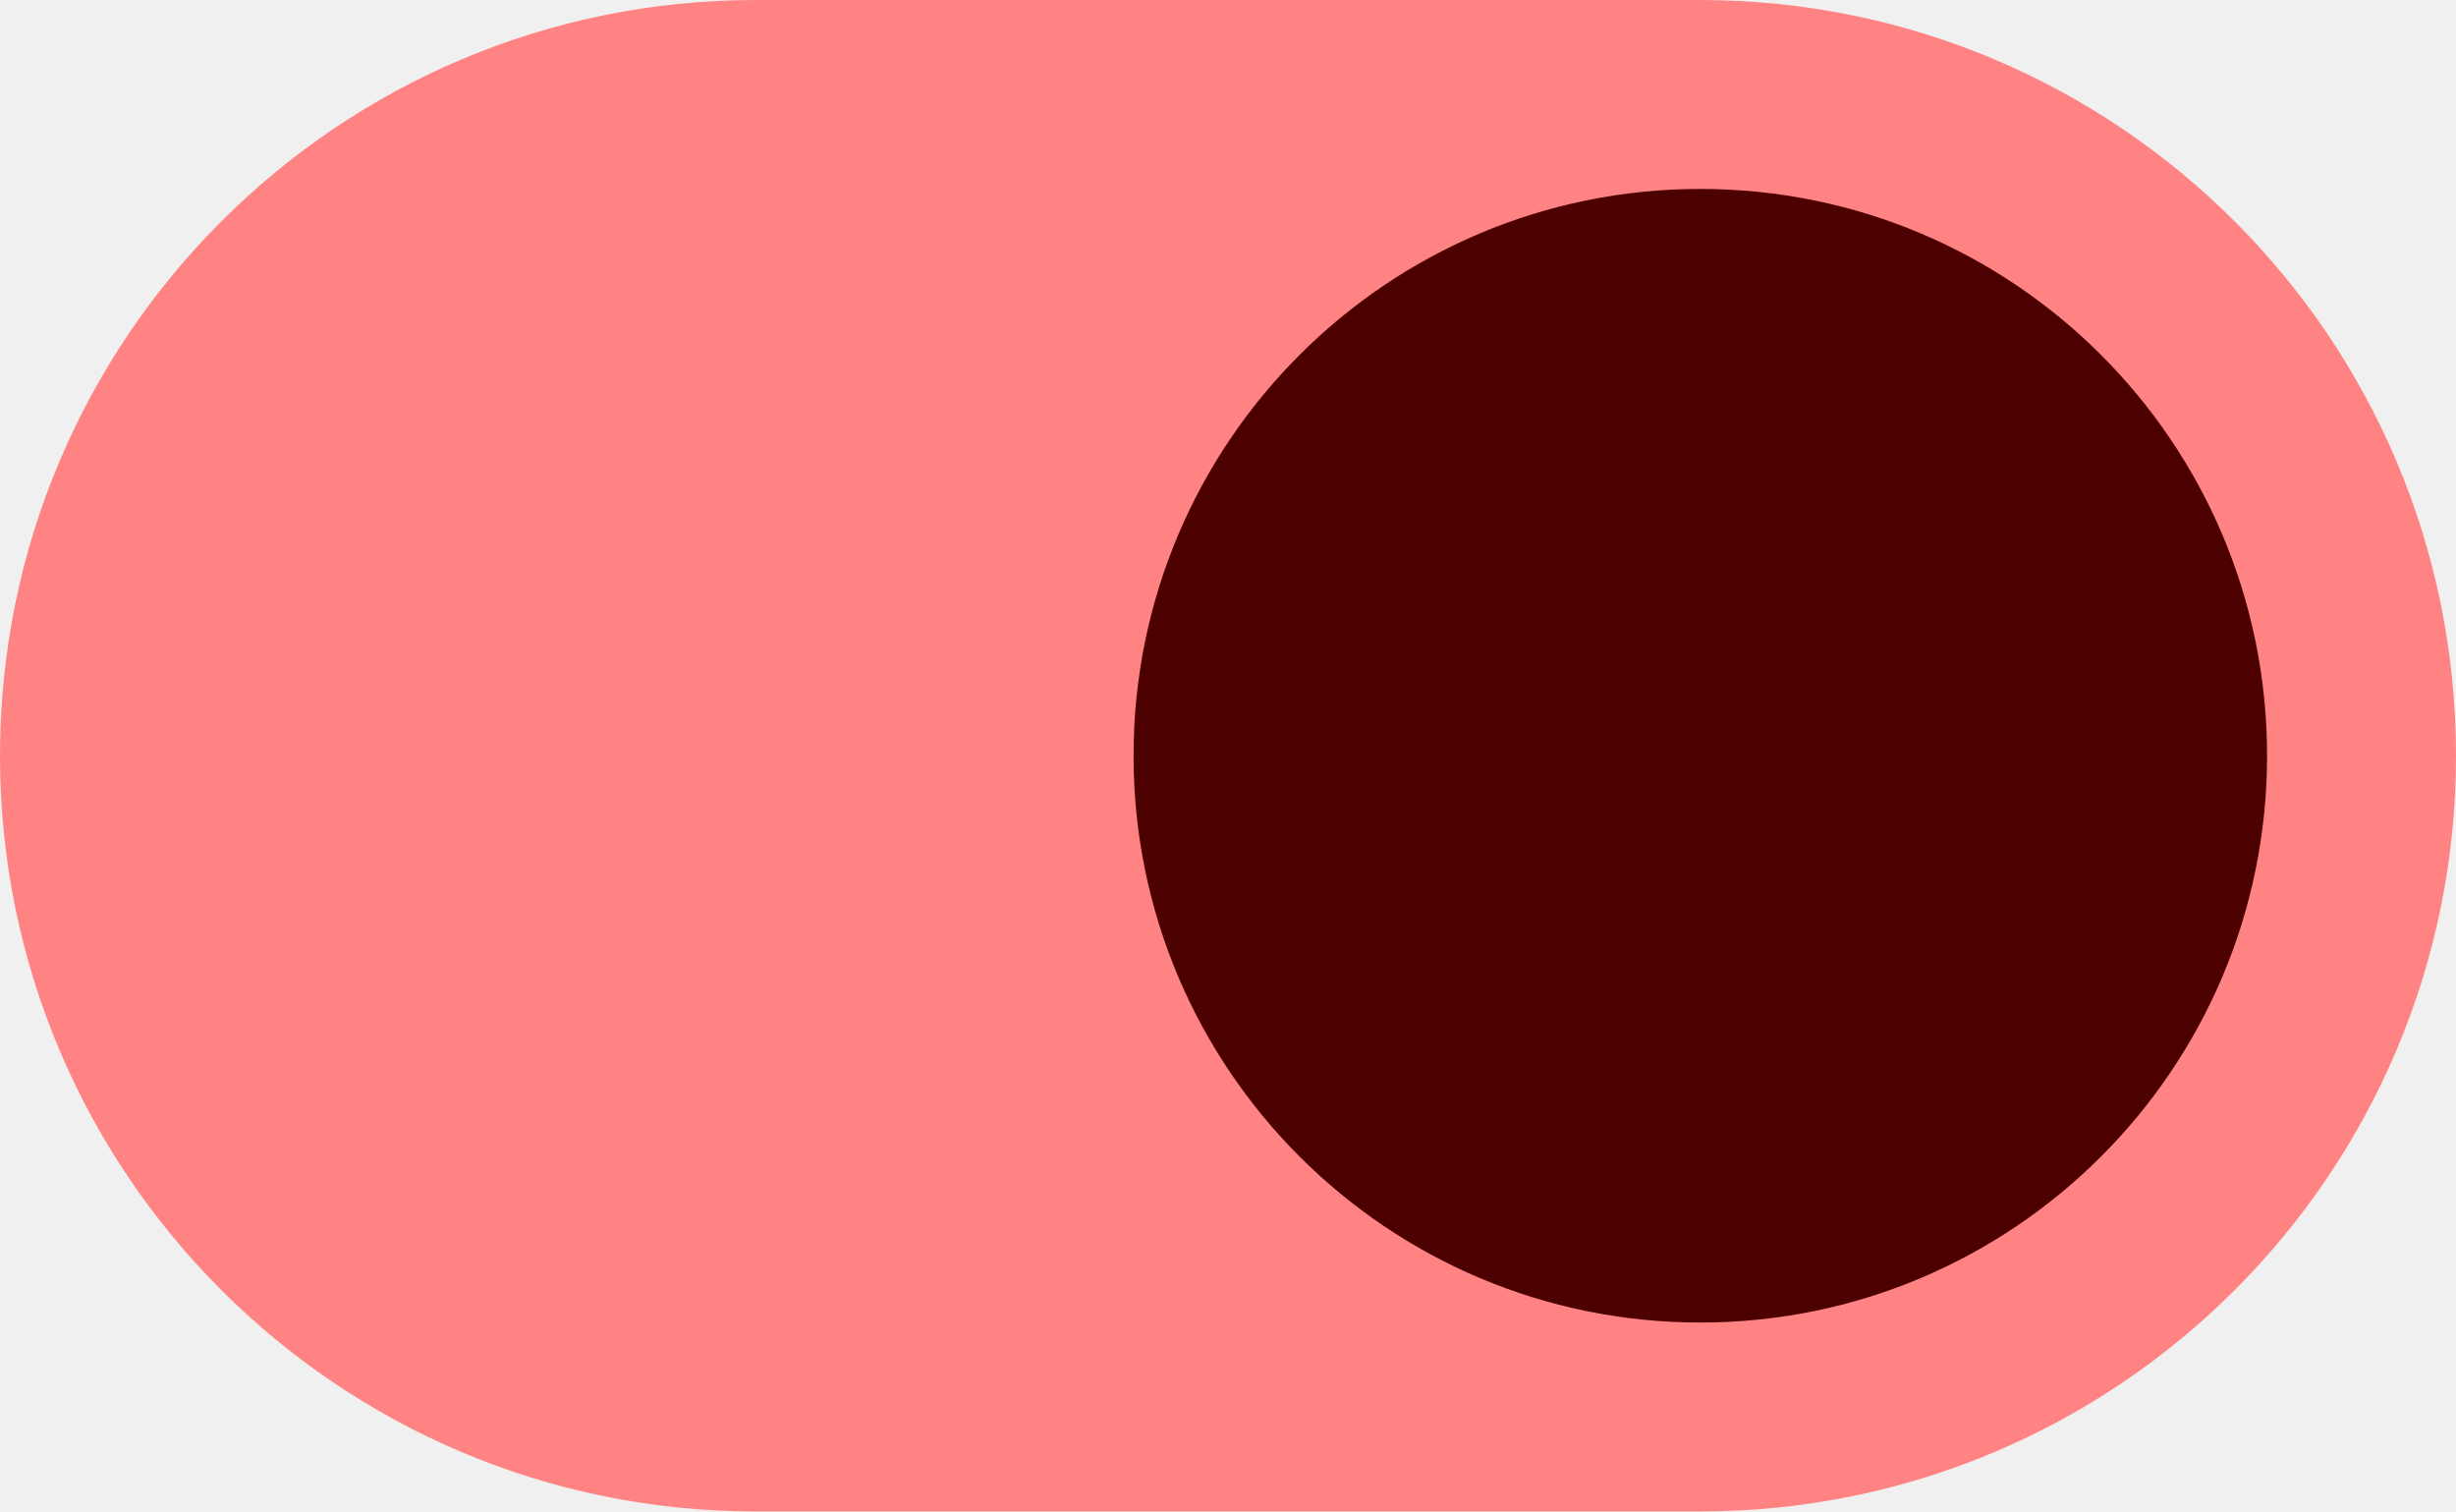
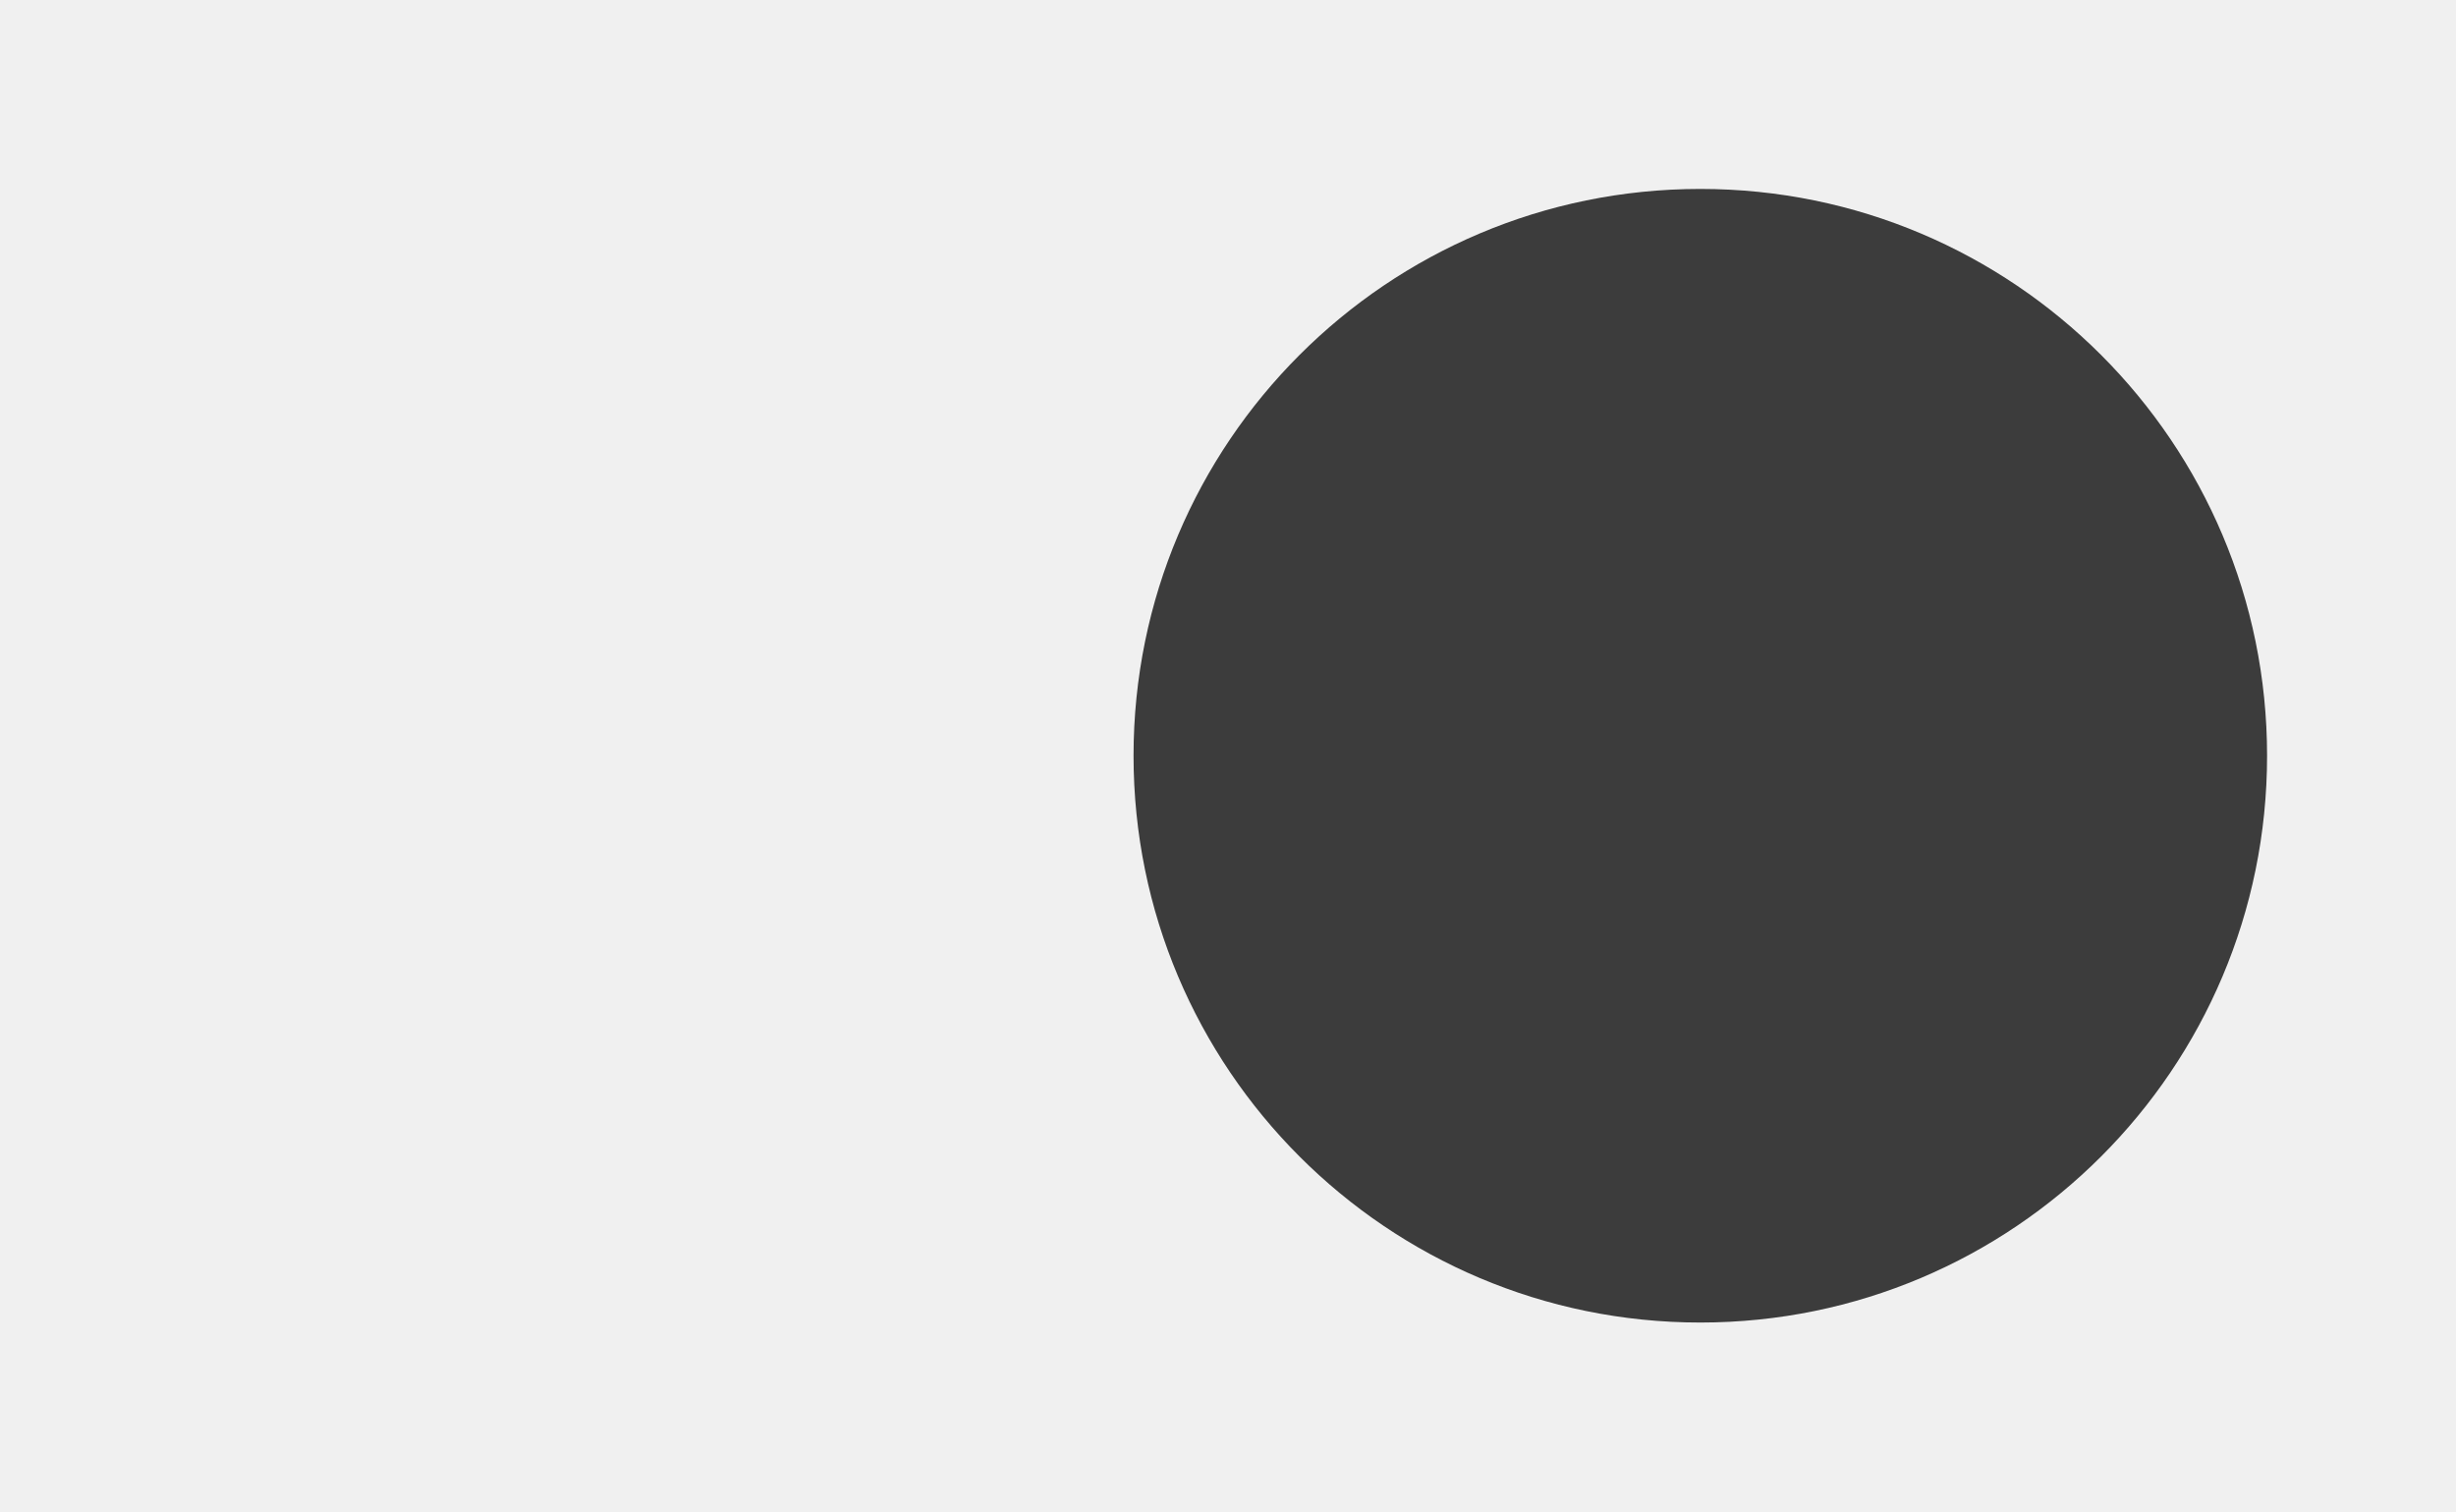
<svg xmlns="http://www.w3.org/2000/svg" width="52" height="32" viewBox="0 0 52 32" fill="none">
  <g clip-path="url(#clip0_54799_25500)">
-     <rect width="52" height="32" rx="16" fill="#FF8383" />
    <g clip-path="url(#clip1_54799_25500)">
-       <rect x="24" y="4" width="24" height="24" rx="12" fill="#4D0000" />
+       <rect x="24" y="4" width="24" height="24" rx="12" fill="black" fill-opacity="0.75" />
    </g>
  </g>
  <defs>
    <clipPath id="clip0_54799_25500">
      <rect width="52" height="32" fill="white" />
    </clipPath>
    <clipPath id="clip1_54799_25500">
      <rect width="32" height="32" fill="white" transform="translate(20)" />
    </clipPath>
  </defs>
</svg>
